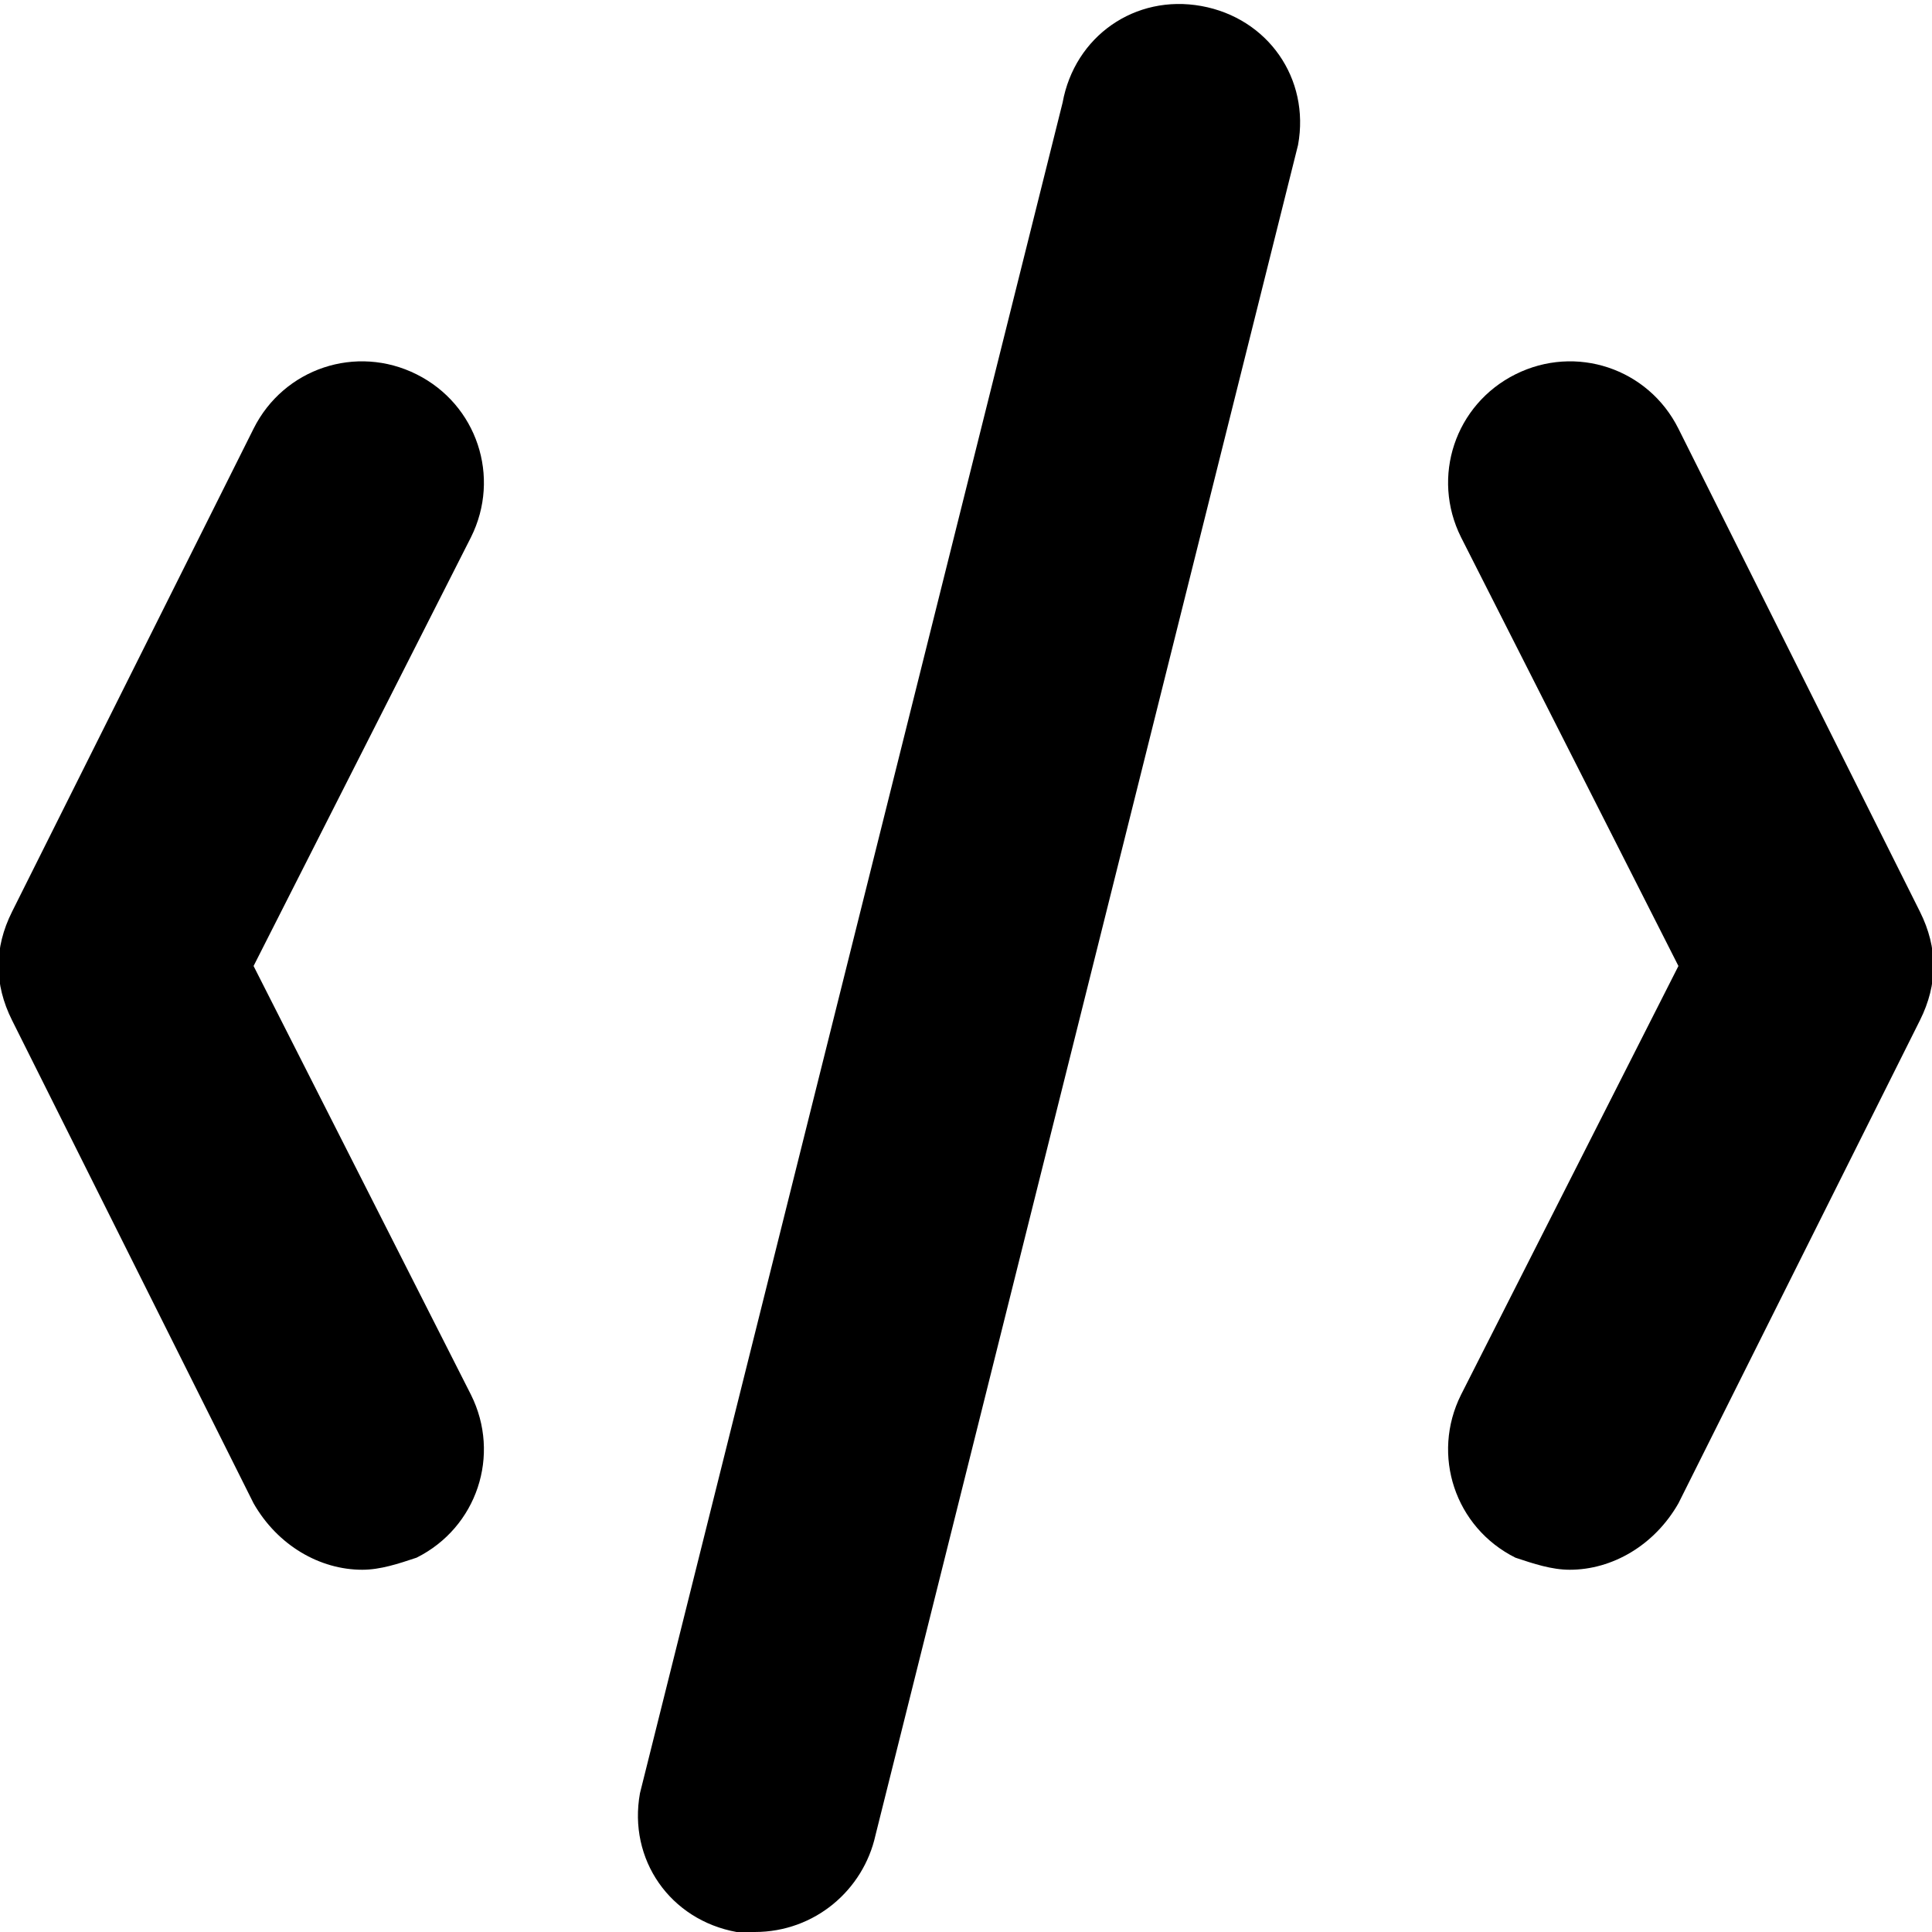
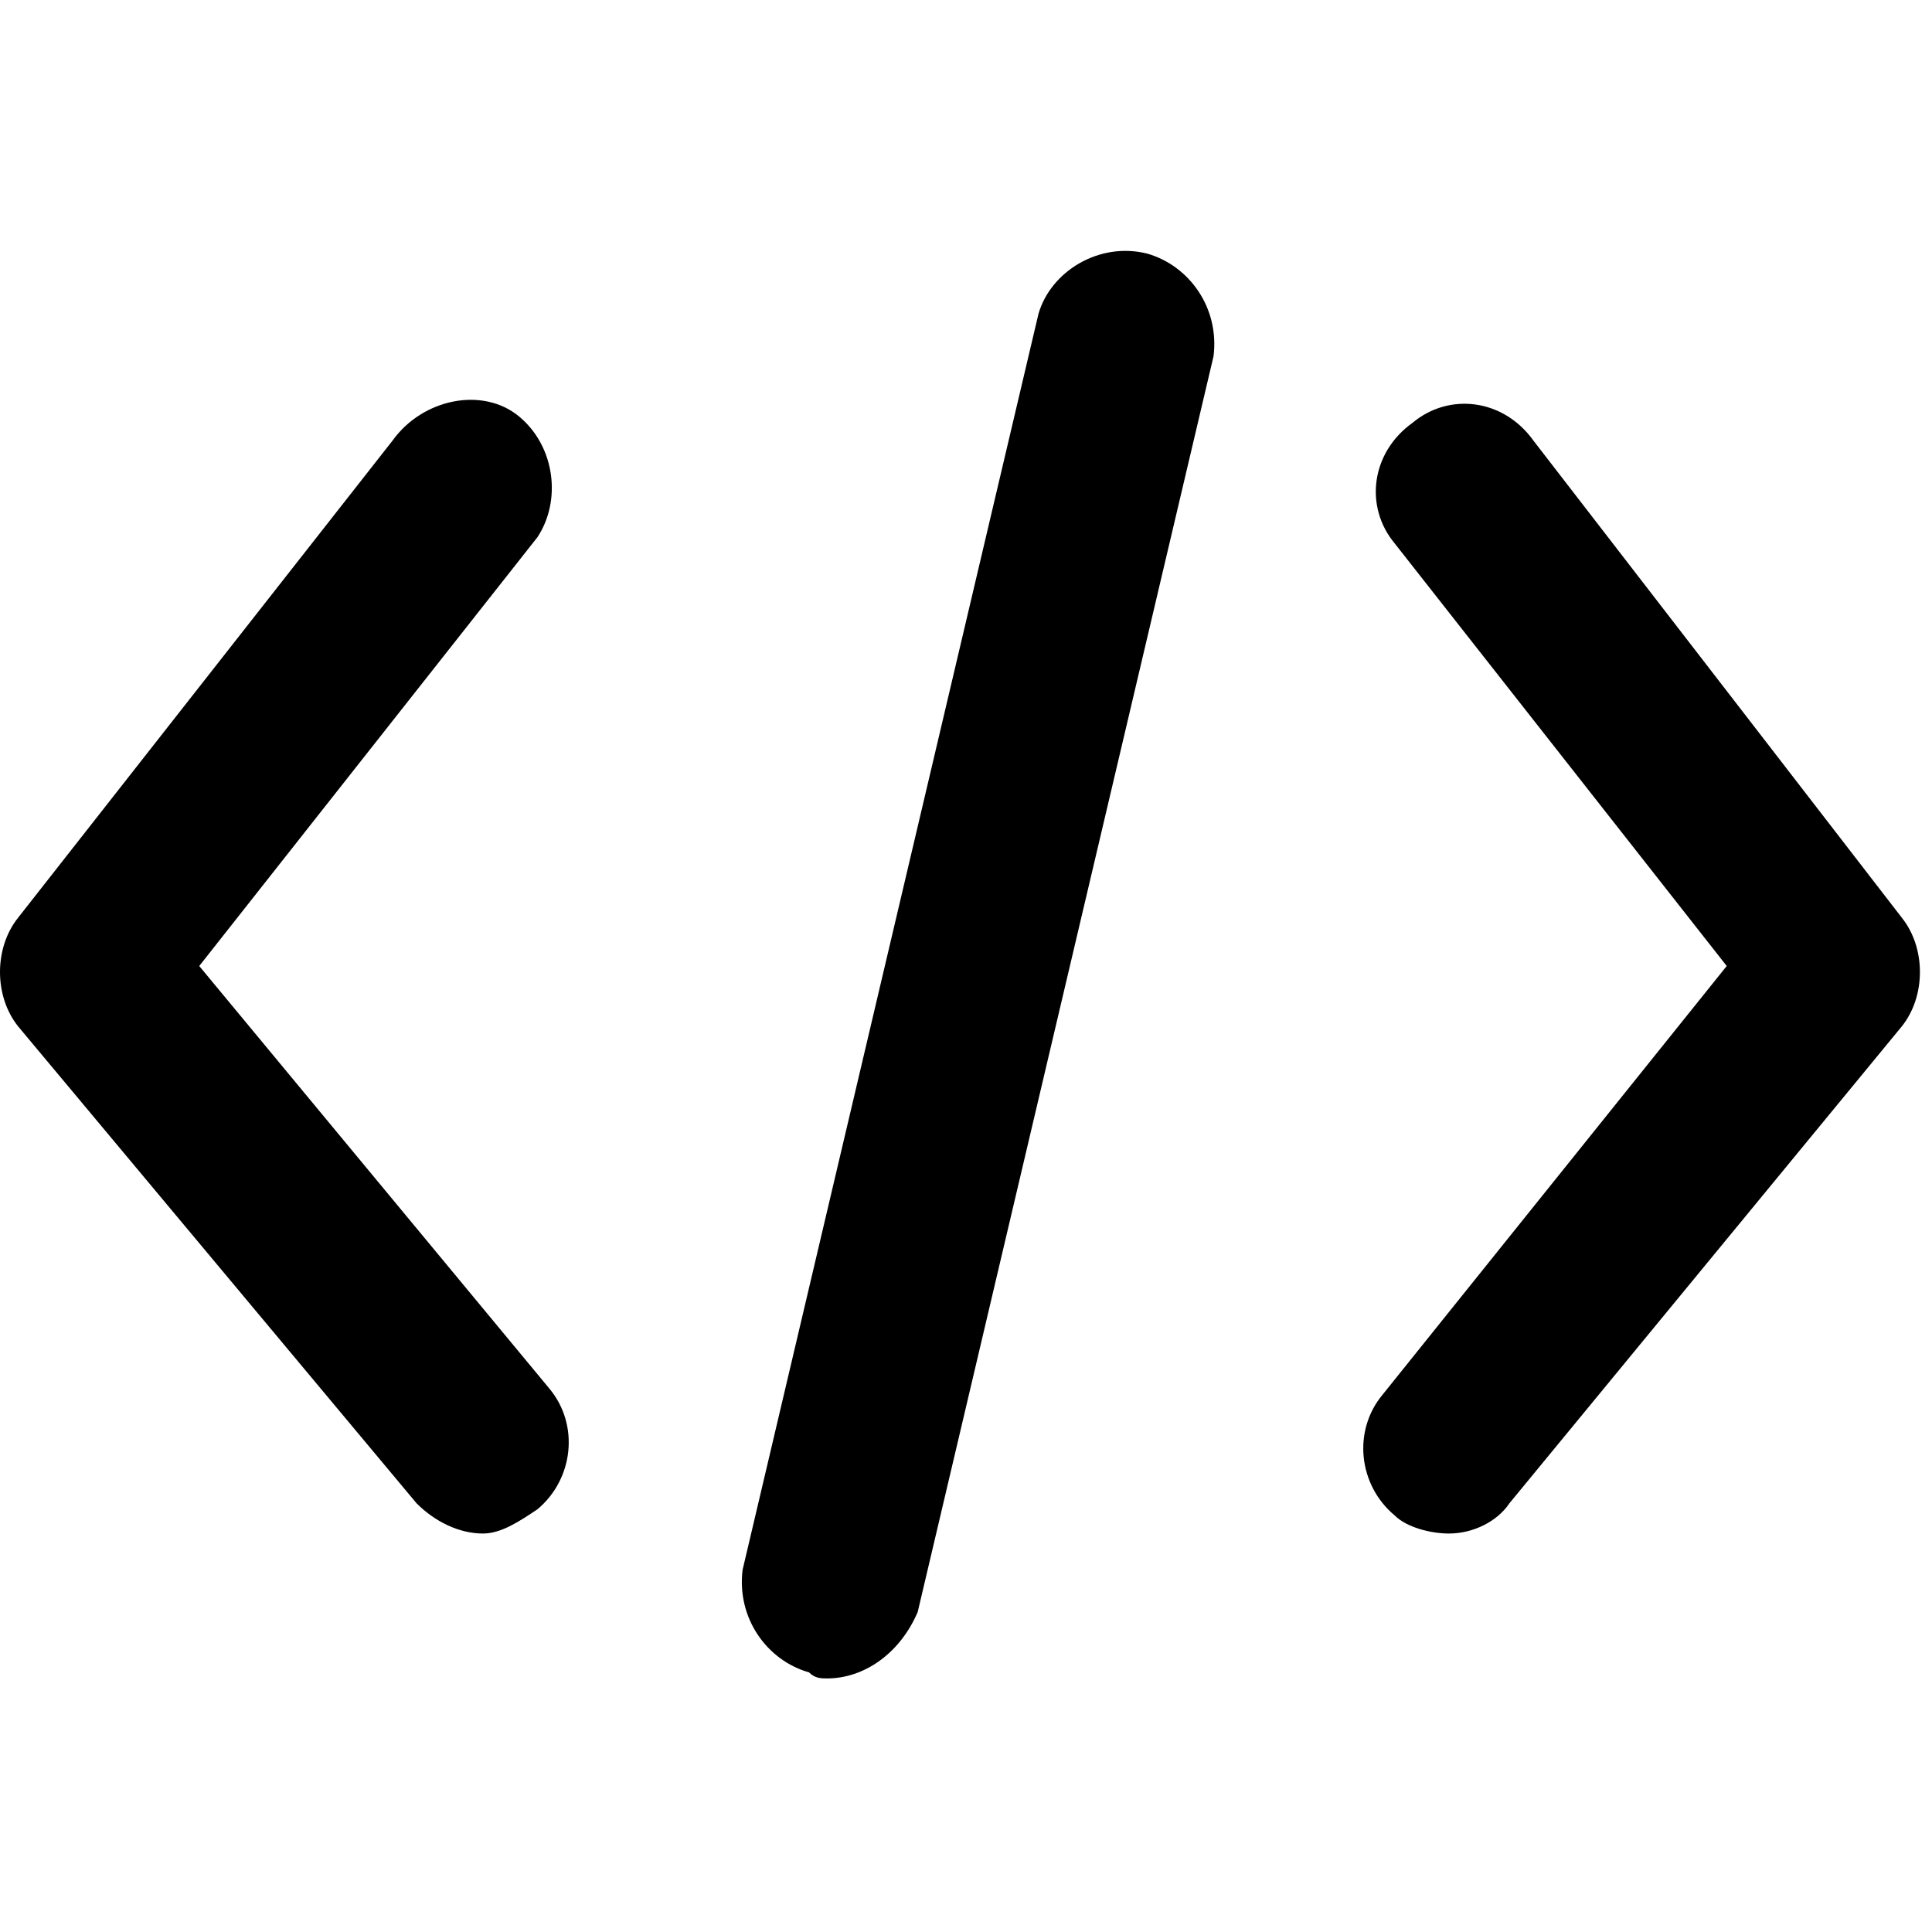
<svg xmlns="http://www.w3.org/2000/svg" version="1.1" x="0px" y="0px" width="32px" height="32px" viewBox="0 0 32 32" enable-background="new 0 0 32 32" xml:space="preserve">
  <g id="grid">
</g>
  <g id="code">
-     <path d="M26,26c-0.3,0-0.6-0.1-0.9-0.2c-1-0.5-1.4-1.7-0.9-2.7l3.6-7.1l-3.6-7.1c-0.5-1-0.1-2.2,0.9-2.7c1-0.5,2.2-0.1,2.7,0.9l4,8   c0.3,0.6,0.3,1.2,0,1.8l-4,8C27.4,25.6,26.7,26,26,26z" />
-     <path d="M6,26c-0.7,0-1.4-0.4-1.8-1.1l-4-8c-0.3-0.6-0.3-1.2,0-1.8l4-8c0.5-1,1.7-1.4,2.7-0.9c1,0.5,1.4,1.7,0.9,2.7L4.2,16   l3.6,7.1c0.5,1,0.1,2.2-0.9,2.7C6.6,25.9,6.3,26,6,26z" />
-     <path d="M12.5,32c-0.1,0-0.2,0-0.3,0c-1.1-0.2-1.8-1.2-1.6-2.3l7-28c0.2-1.1,1.2-1.8,2.3-1.6c1.1,0.2,1.8,1.2,1.6,2.3l-7,28   C14.3,31.3,13.5,32,12.5,32z" />
+     <g>
+       <g>
+         <path d="M8,25.4c-0.4,0-0.8-0.2-1.1-0.5l-6.6-7.9c-0.4-0.5-0.4-1.3,0-1.8l6.2-7.9C7,6.6,8,6.4,8.6,6.9c0.6,0.5,0.7,1.4,0.3,2     L3.3,16L9.1,23c0.5,0.6,0.4,1.5-0.2,2C8.6,25.2,8.3,25.4,8,25.4z" />
+       </g>
+       <g>
+         <path d="M24,25.4c-0.3,0-0.7-0.1-0.9-0.3c-0.6-0.5-0.7-1.4-0.2-2l5.7-7.1l-5.5-7c-0.5-0.6-0.4-1.5,0.3-2c0.6-0.5,1.5-0.4,2,0.3     l6.1,7.9c0.4,0.5,0.4,1.3,0,1.8l-6.5,7.9C24.8,25.2,24.4,25.4,24,25.4z" />
+       </g>
+       <g>
+         <path d="M13.7,27.8c-0.1,0-0.2,0-0.3-0.1c-0.7-0.2-1.2-0.9-1.1-1.7l4.9-20.8C17.4,4.5,18.2,4,19,4.2c0.7,0.2,1.2,0.9,1.1,1.7     l-4.9,20.8C14.9,27.4,14.3,27.8,13.7,27.8z" />
+       </g>
+     </g>
  </g>
</svg>
